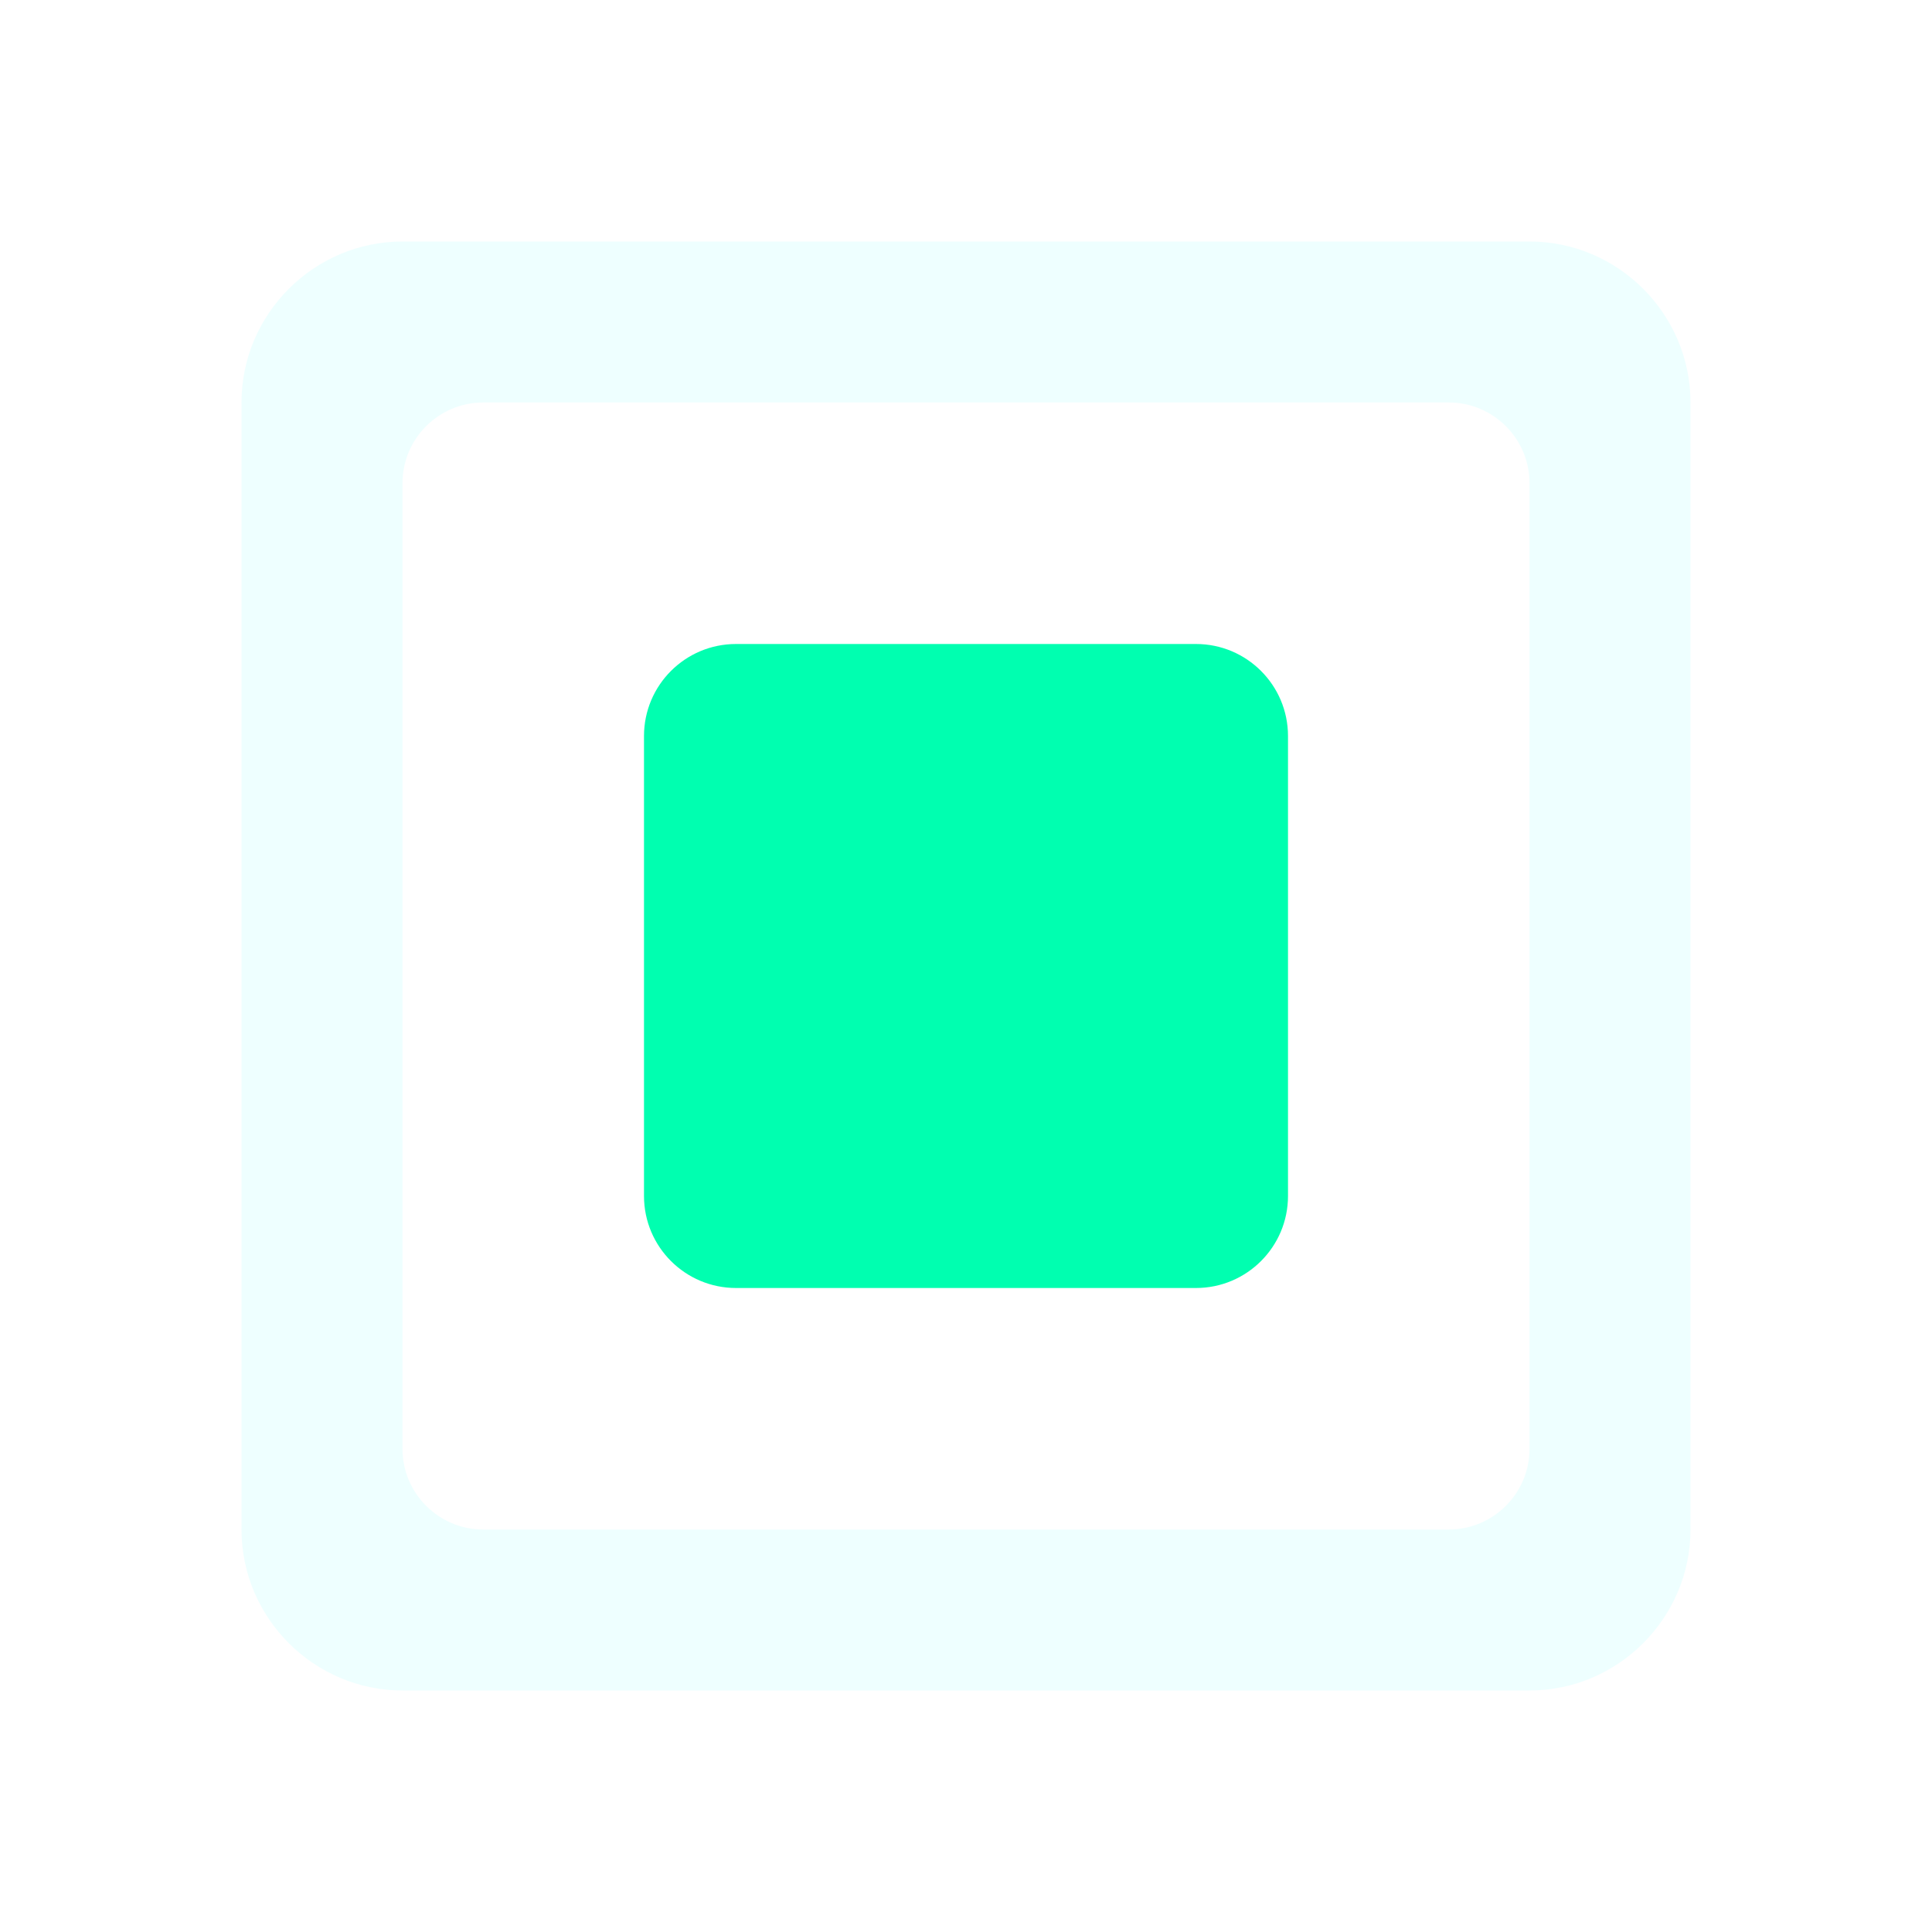
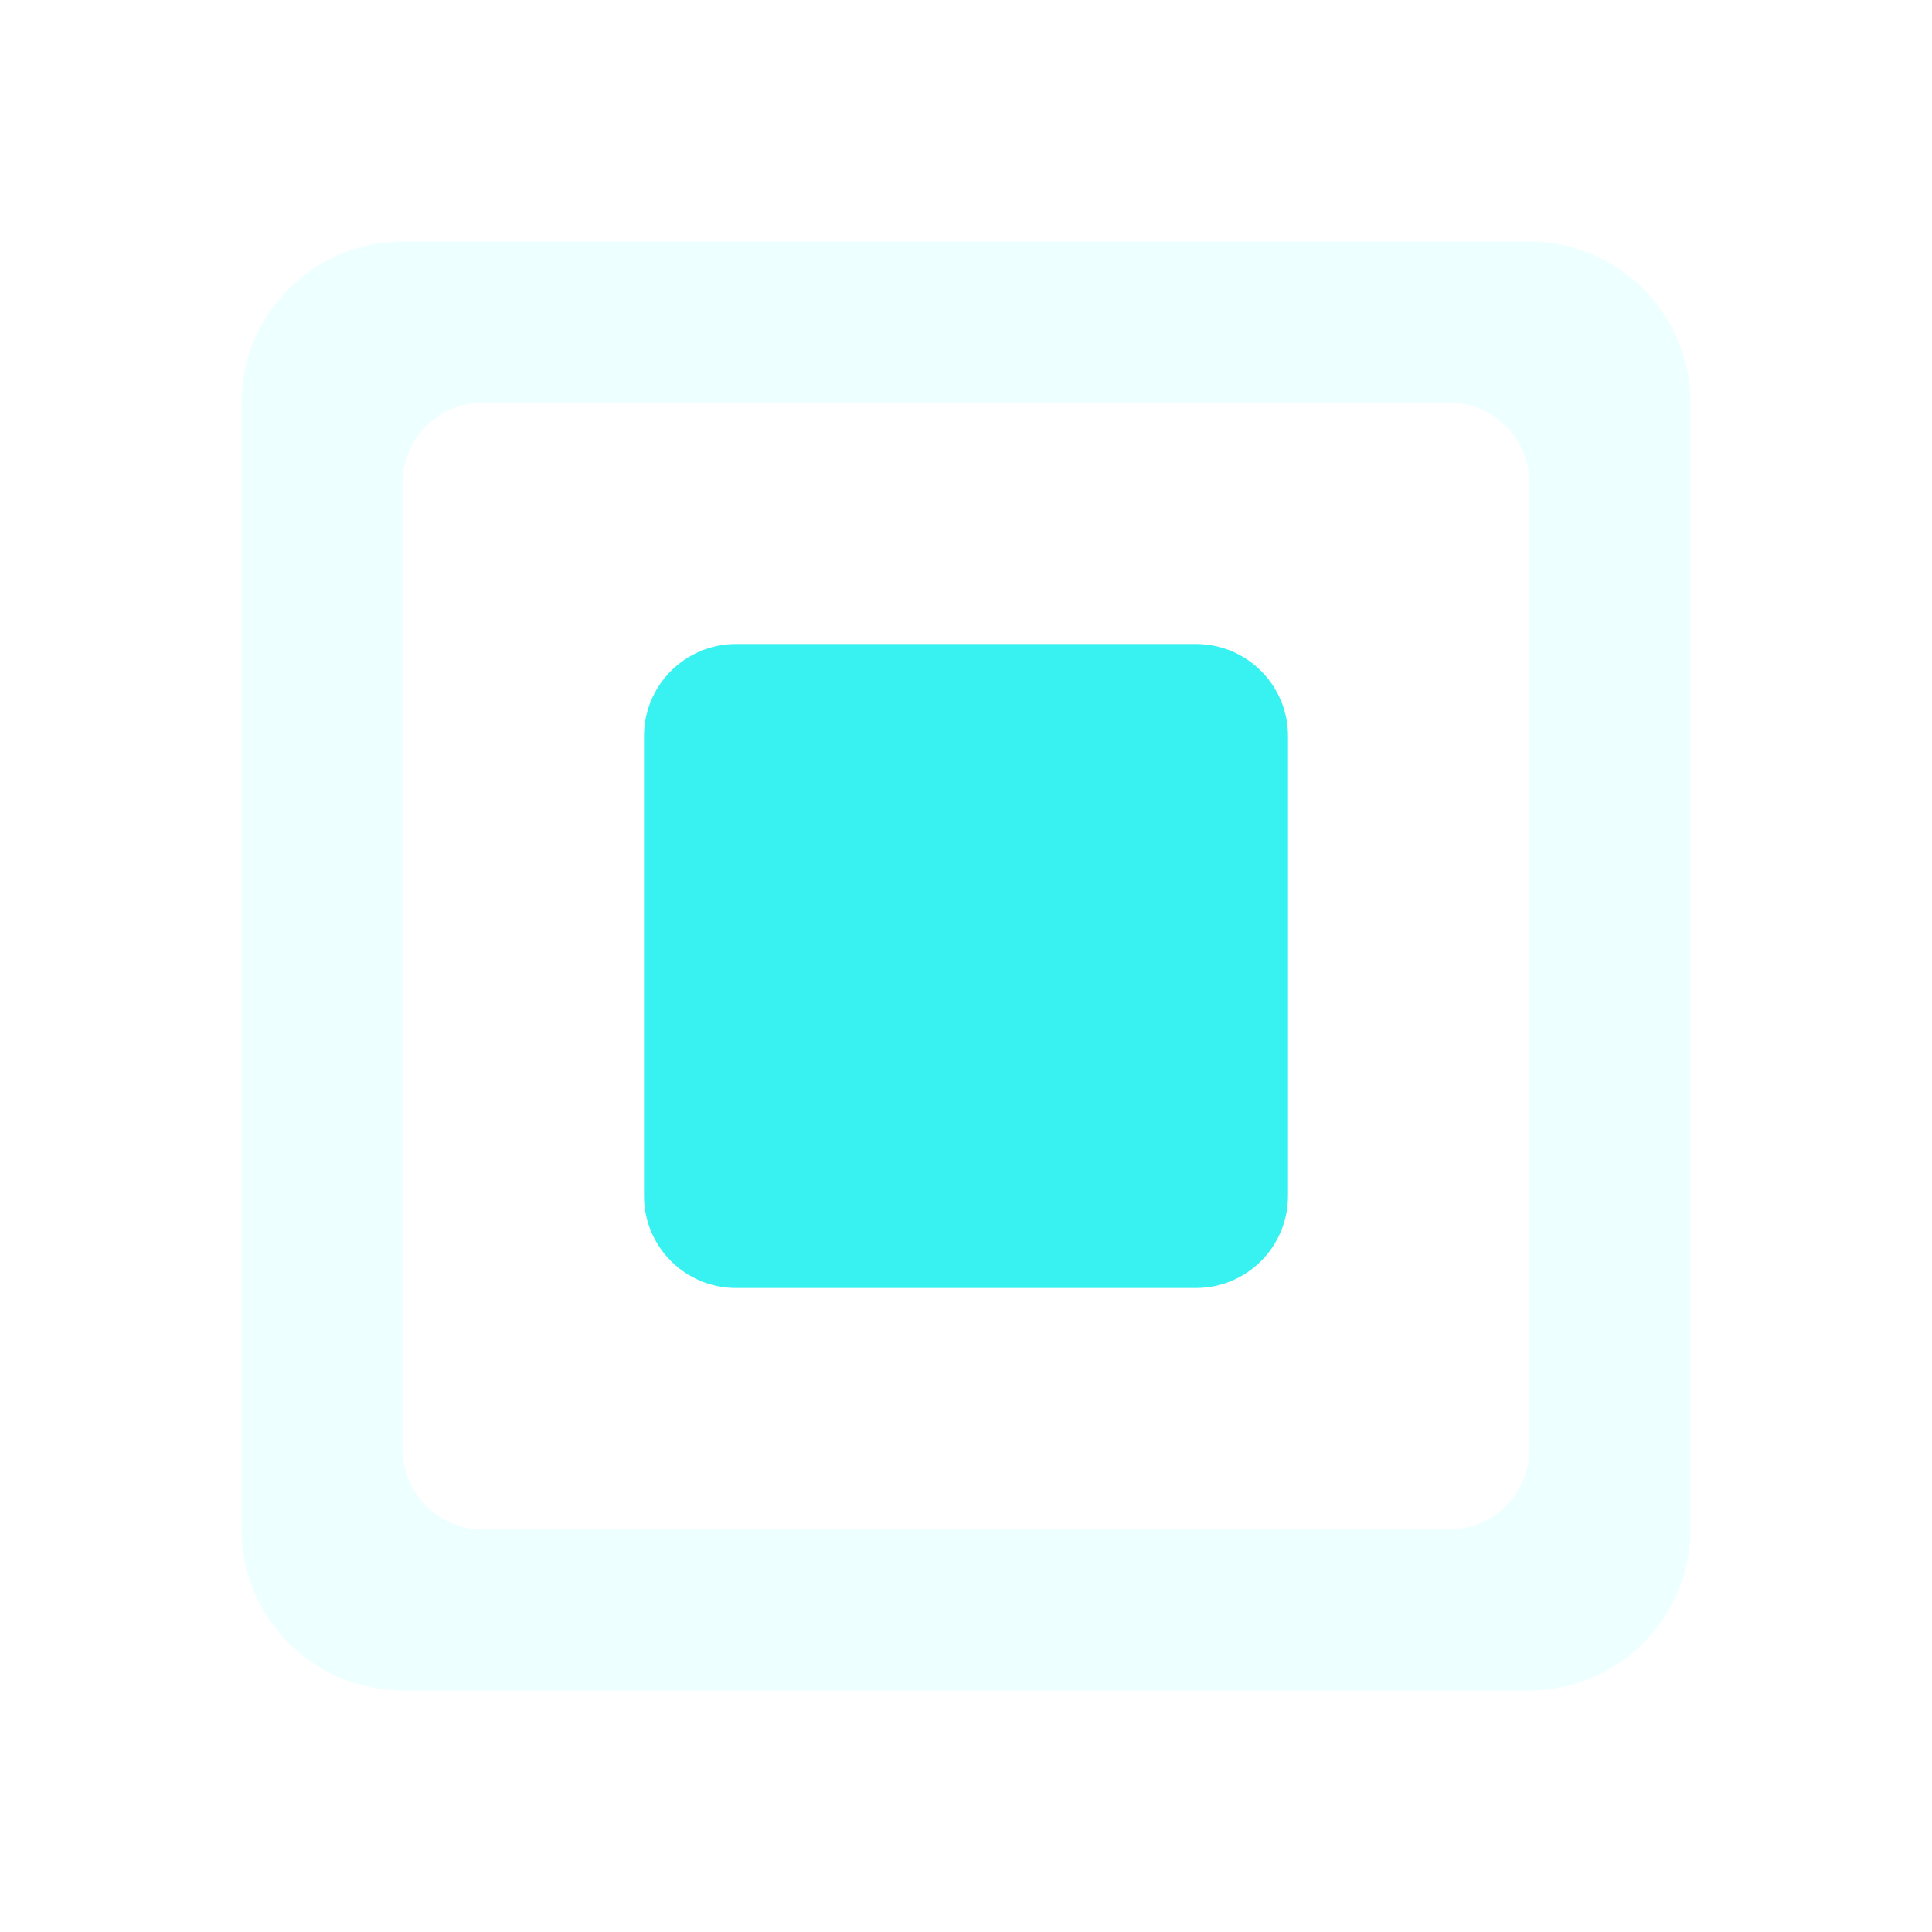
<svg xmlns="http://www.w3.org/2000/svg" width="21" height="21" viewBox="0 0 21 21" fill="none">
  <path d="M15.75 16.625H5.25C4.769 16.625 4.375 16.231 4.375 15.75V5.25C4.375 4.769 4.769 4.375 5.25 4.375H15.75C16.231 4.375 16.625 4.769 16.625 5.25V15.75C16.625 16.231 16.231 16.625 15.75 16.625ZM16.625 2.625H4.375C3.413 2.625 2.625 3.413 2.625 4.375V16.625C2.625 17.587 3.413 18.375 4.375 18.375H16.625C17.587 18.375 18.375 17.587 18.375 16.625V4.375C18.375 3.413 17.587 2.625 16.625 2.625Z" fill="#DEFFFF" fill-opacity="0.5" />
-   <path d="M7 8C7 7.448 7.448 7 8 7H13C13.552 7 14 7.448 14 8V13C14 13.552 13.552 14 13 14H8C7.448 14 7 13.552 7 13V8Z" fill="#00FFB0" />
+   <path d="M7 8C7 7.448 7.448 7 8 7H13C13.552 7 14 7.448 14 8V13C14 13.552 13.552 14 13 14H8C7.448 14 7 13.552 7 13V8Z" fill="#37f2f0" />
</svg>
